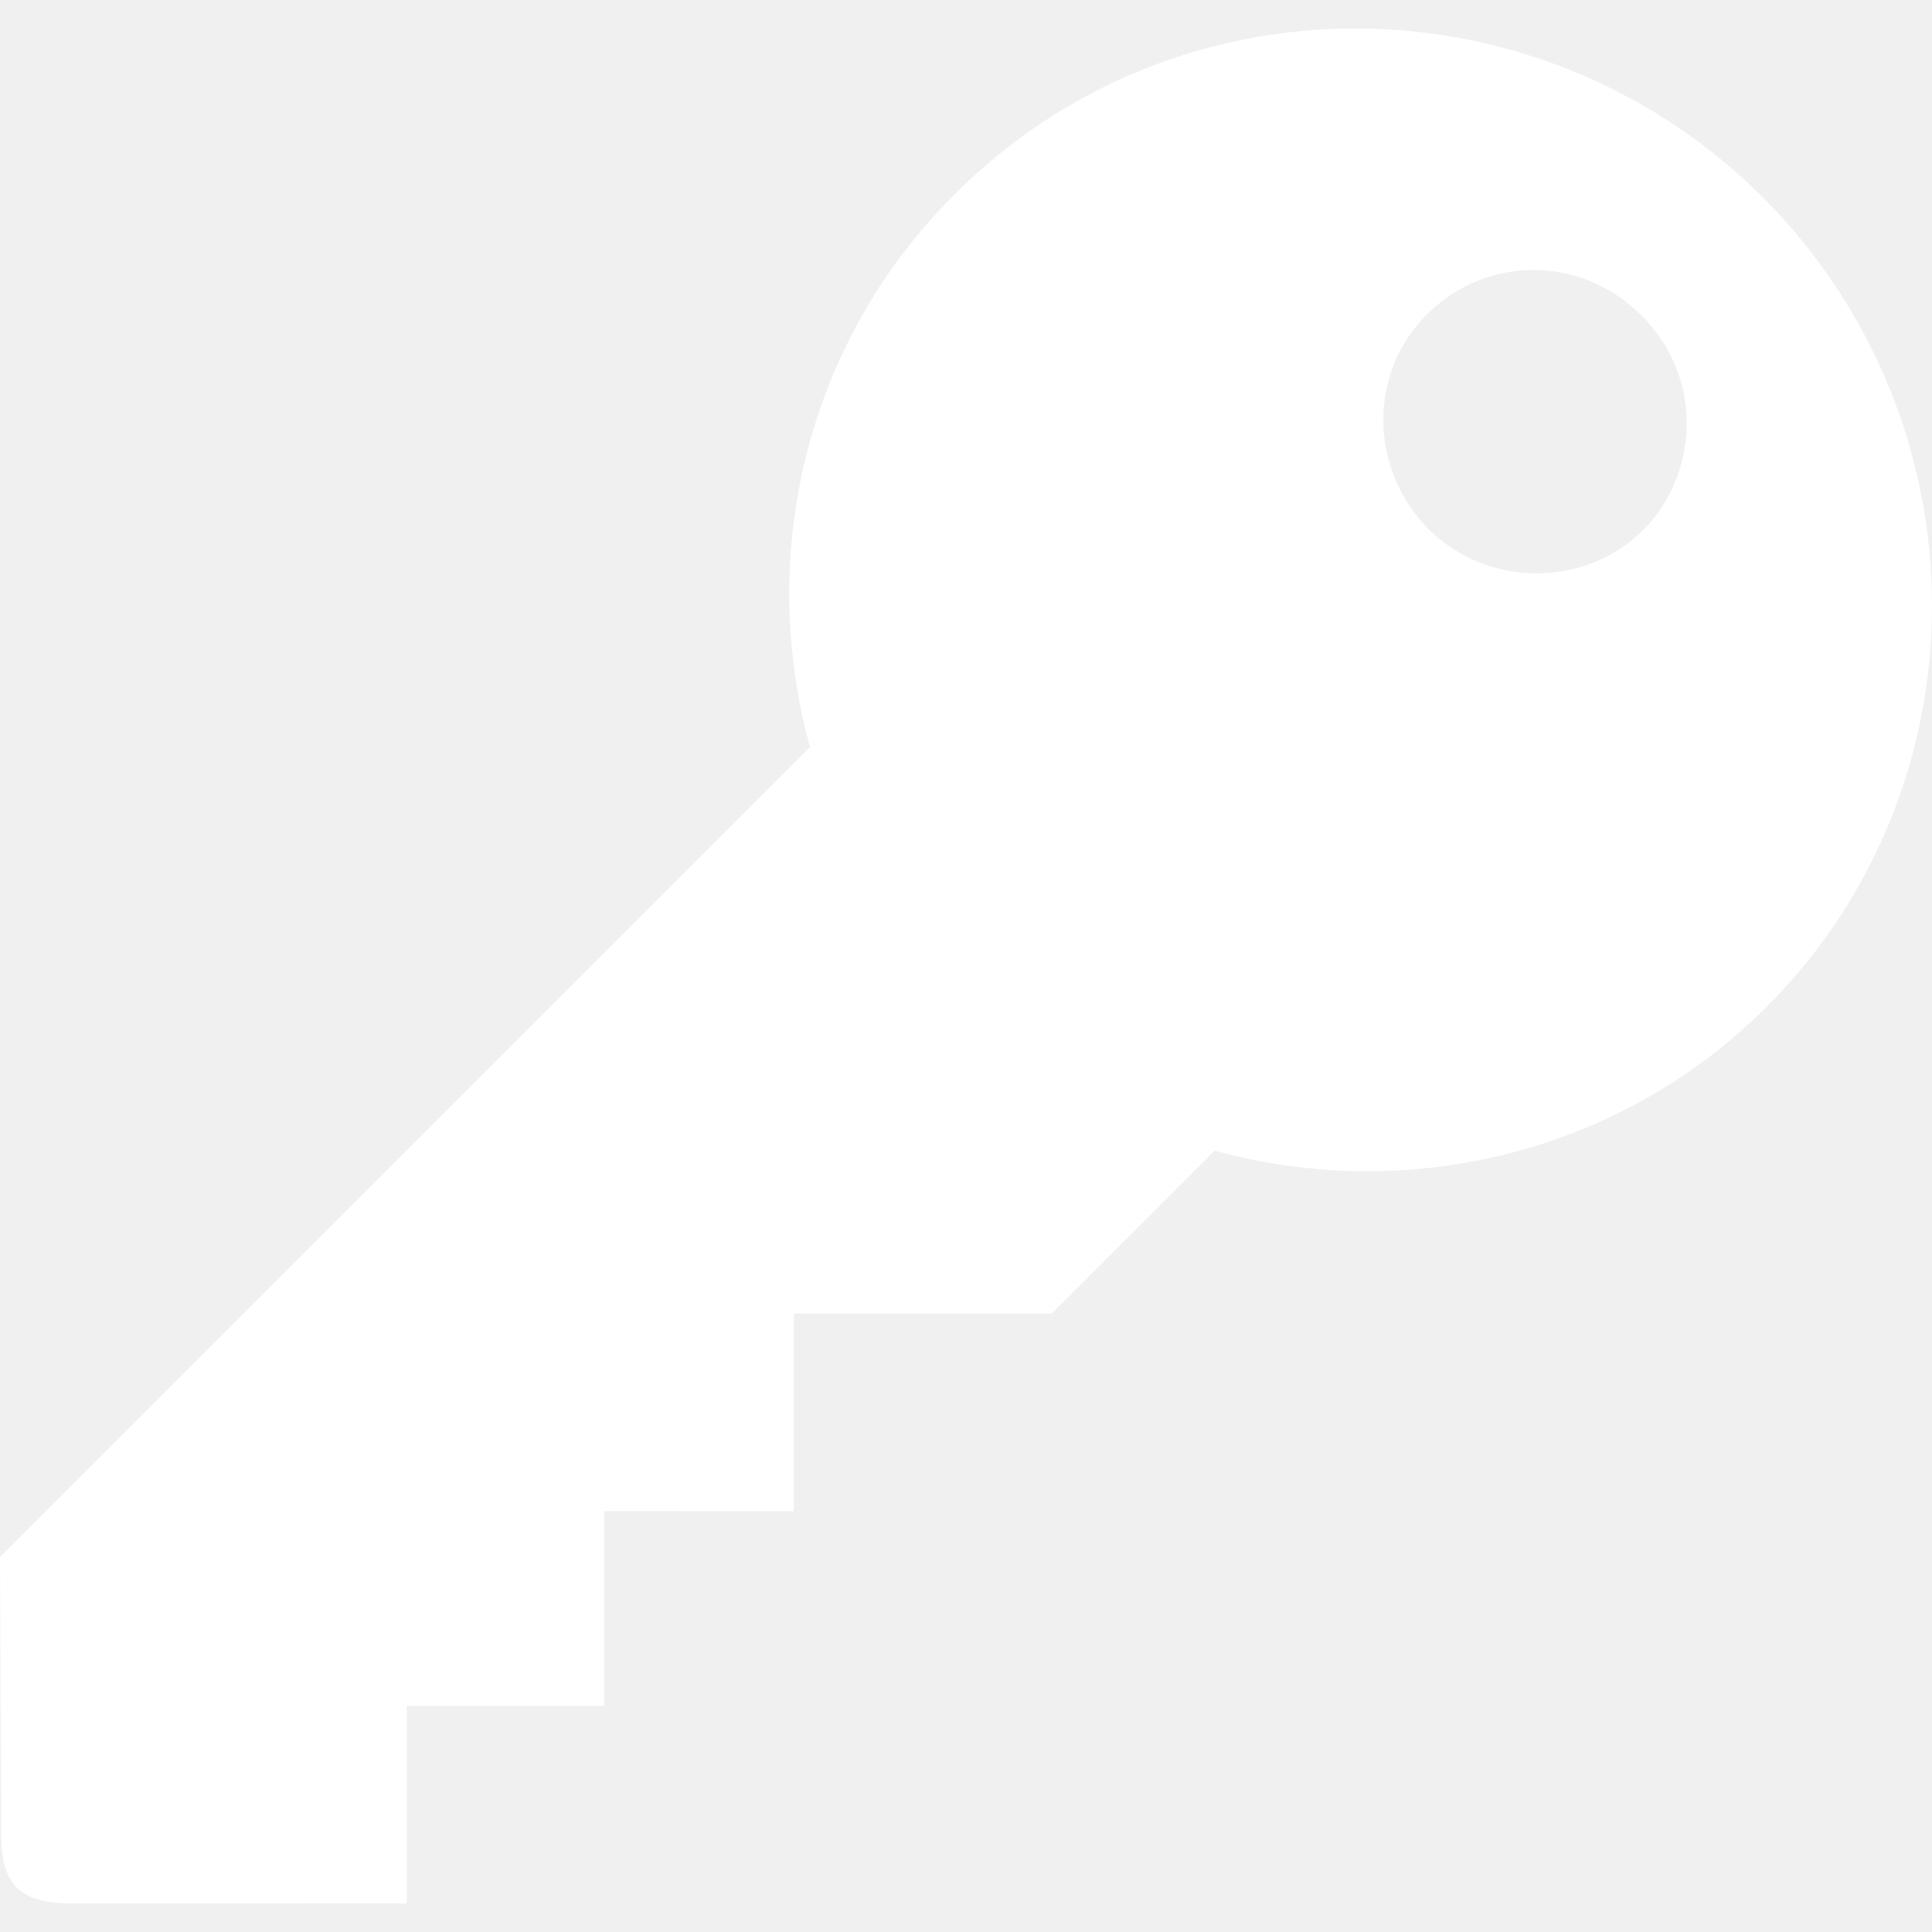
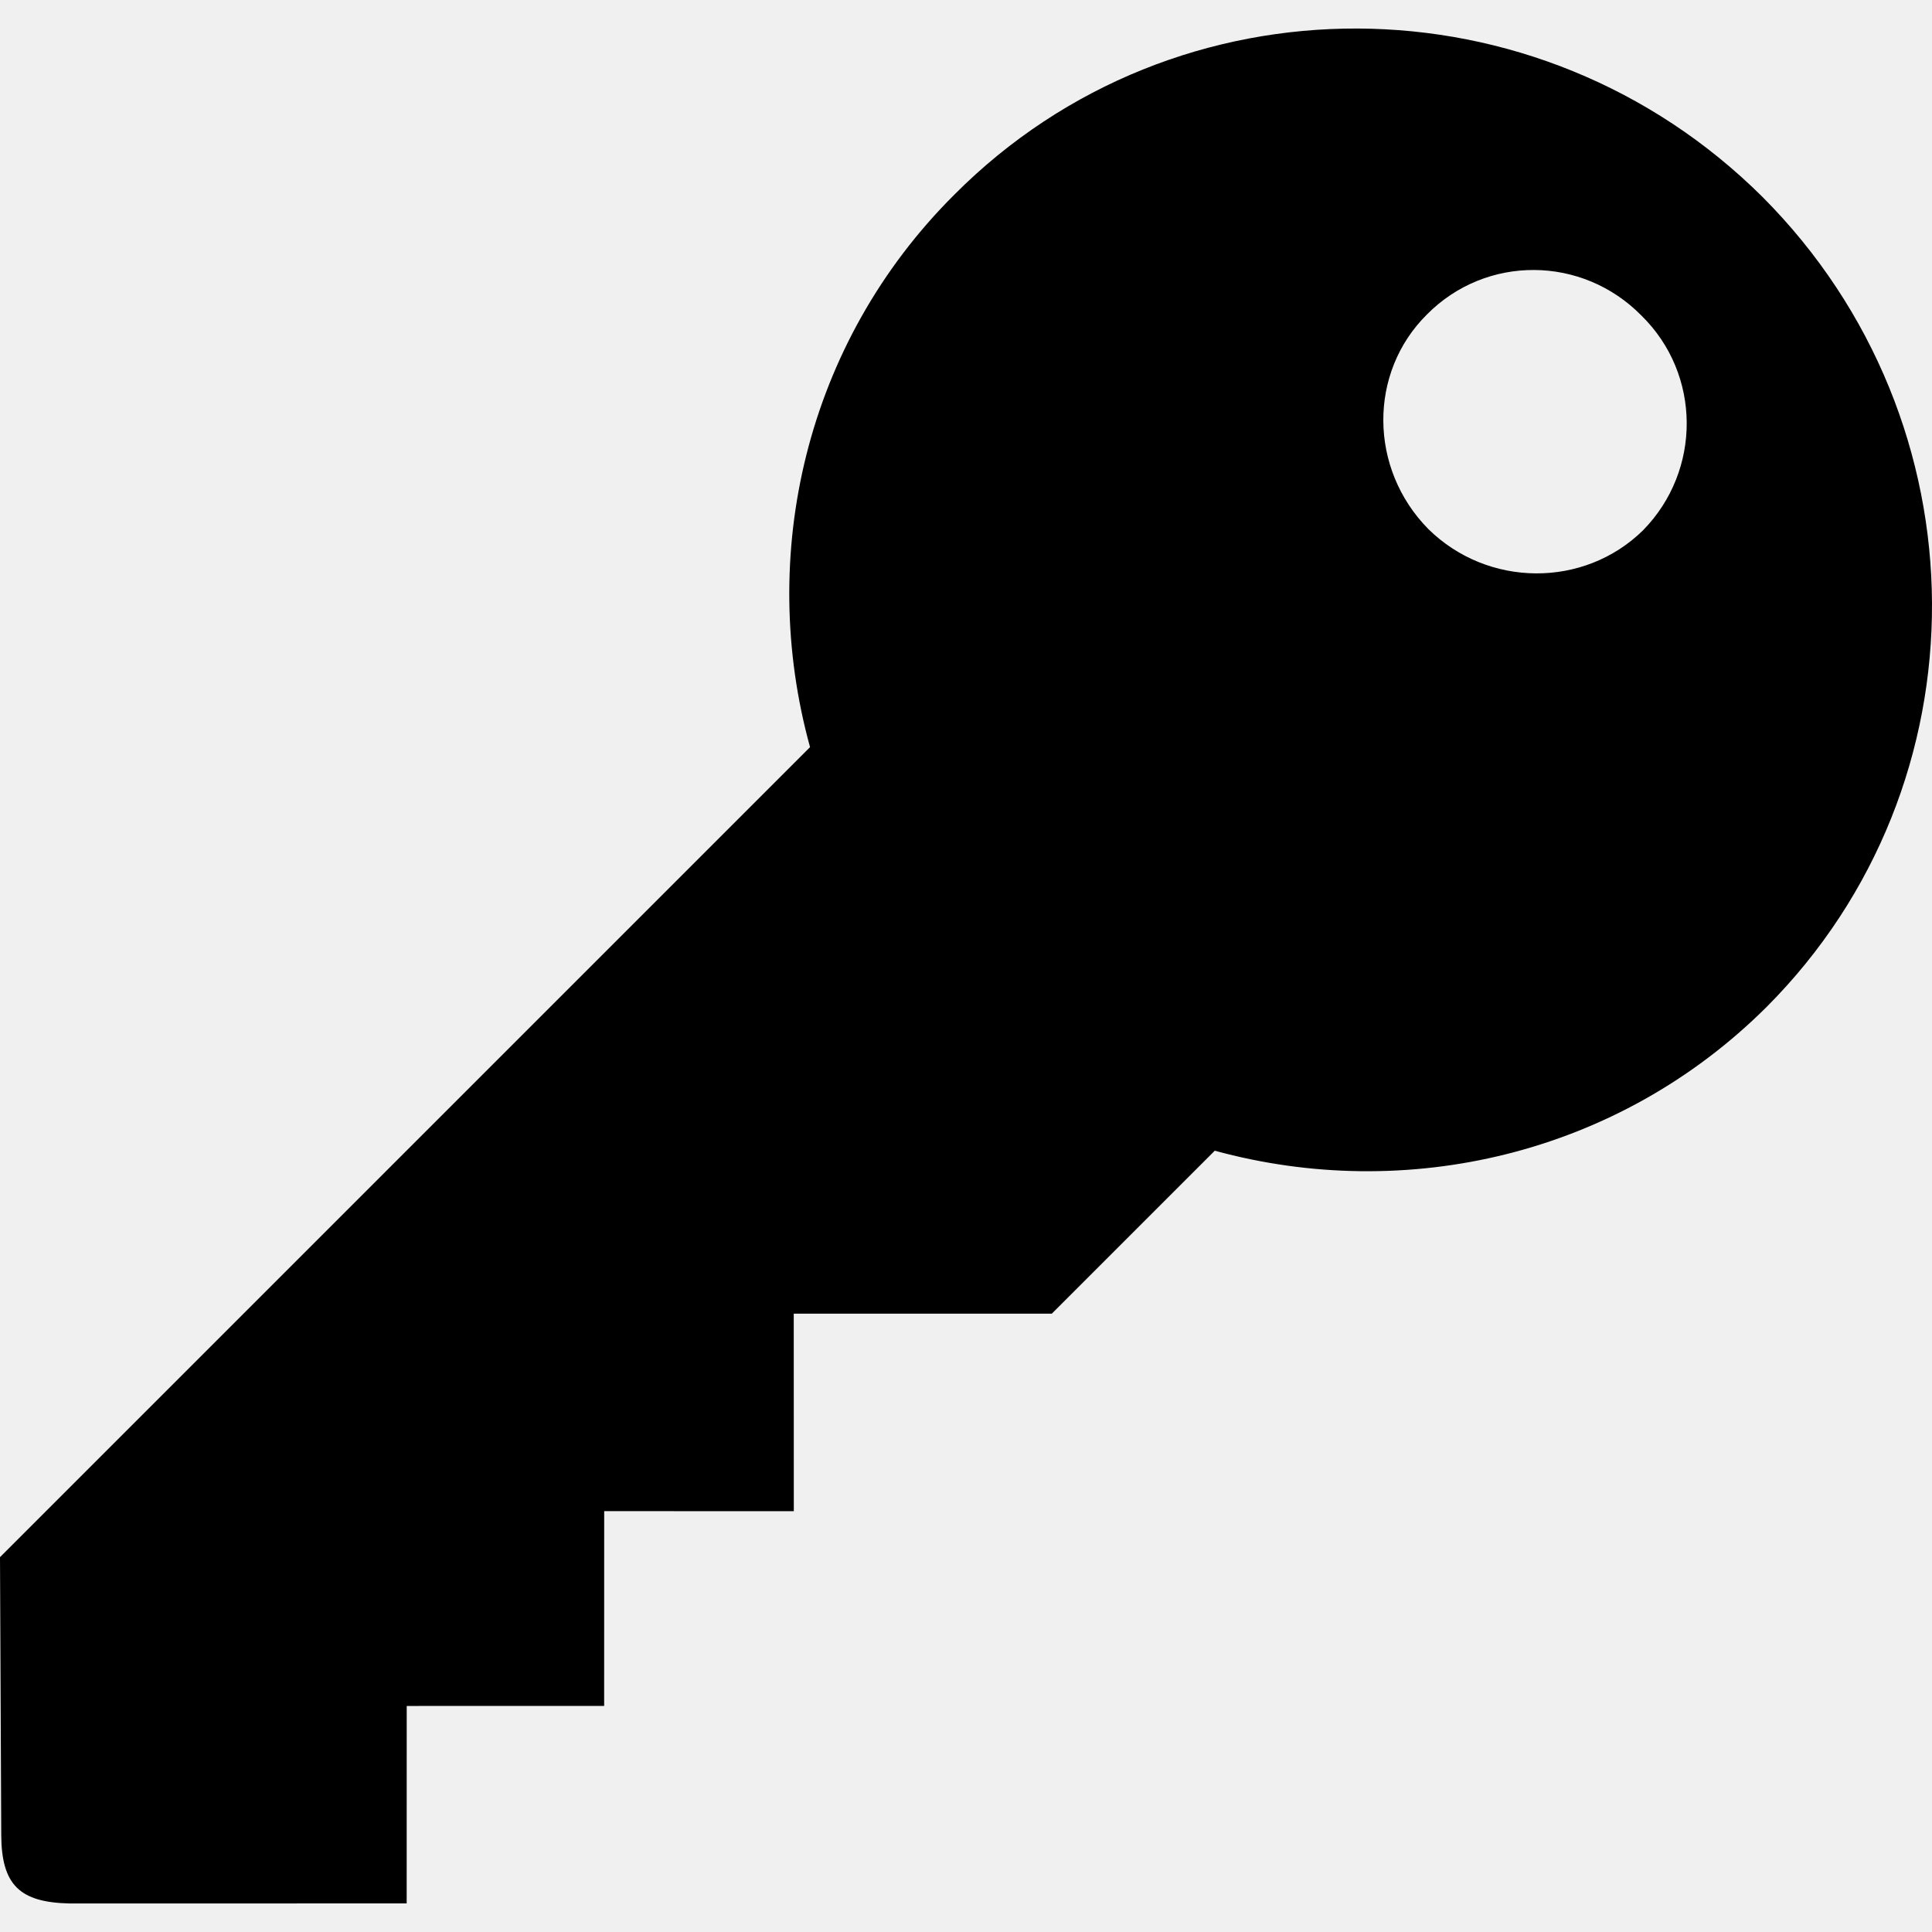
<svg xmlns="http://www.w3.org/2000/svg" version="1.1" id="Layer_1" x="0px" y="0px" width="100%" height="100%" viewBox="0 0 512 512" enable-background="new 0 0 512 512" xml:space="preserve">
-   <path fill="#ffffff" d="M467.147,52.259C407.639-6.978,311.733-7.465,252.934,51.56c-39.633,39.471-52.246,95.737-38.264,146.436  L0,412.66l0.332,73.64c0.066,13.305,4.949,17.854,18.131,18.14l89.311-0.016l0.01-52.327l52.322-0.013l0.01-51.614l50.25,0.007  l-0.015-52.35h68.4l43.179-43.178c50.638,13.862,106.764,1.249,146.269-38.127C527.017,207.825,526.53,111.906,467.147,52.259z   M435.404,140.554c-15.64,15.336-41.116,15.178-56.891-0.359c-15.76-15.997-15.912-41.473-0.342-56.875  c15.68-15.826,41.14-15.68,56.87,0.354C450.844,99.181,451.001,124.664,435.404,140.554z" />
+   <path class="svg" d="M467.147,52.259C407.639-6.978,311.733-7.465,252.934,51.56c-39.633,39.471-52.246,95.737-38.264,146.436  L0,412.66l0.332,73.64c0.066,13.305,4.949,17.854,18.131,18.14l89.311-0.016l0.01-52.327l52.322-0.013l0.01-51.614l50.25,0.007  l-0.015-52.35h68.4l43.179-43.178c50.638,13.862,106.764,1.249,146.269-38.127C527.017,207.825,526.53,111.906,467.147,52.259z   M435.404,140.554c-15.64,15.336-41.116,15.178-56.891-0.359c-15.76-15.997-15.912-41.473-0.342-56.875  c15.68-15.826,41.14-15.68,56.87,0.354C450.844,99.181,451.001,124.664,435.404,140.554z" />
</svg>
